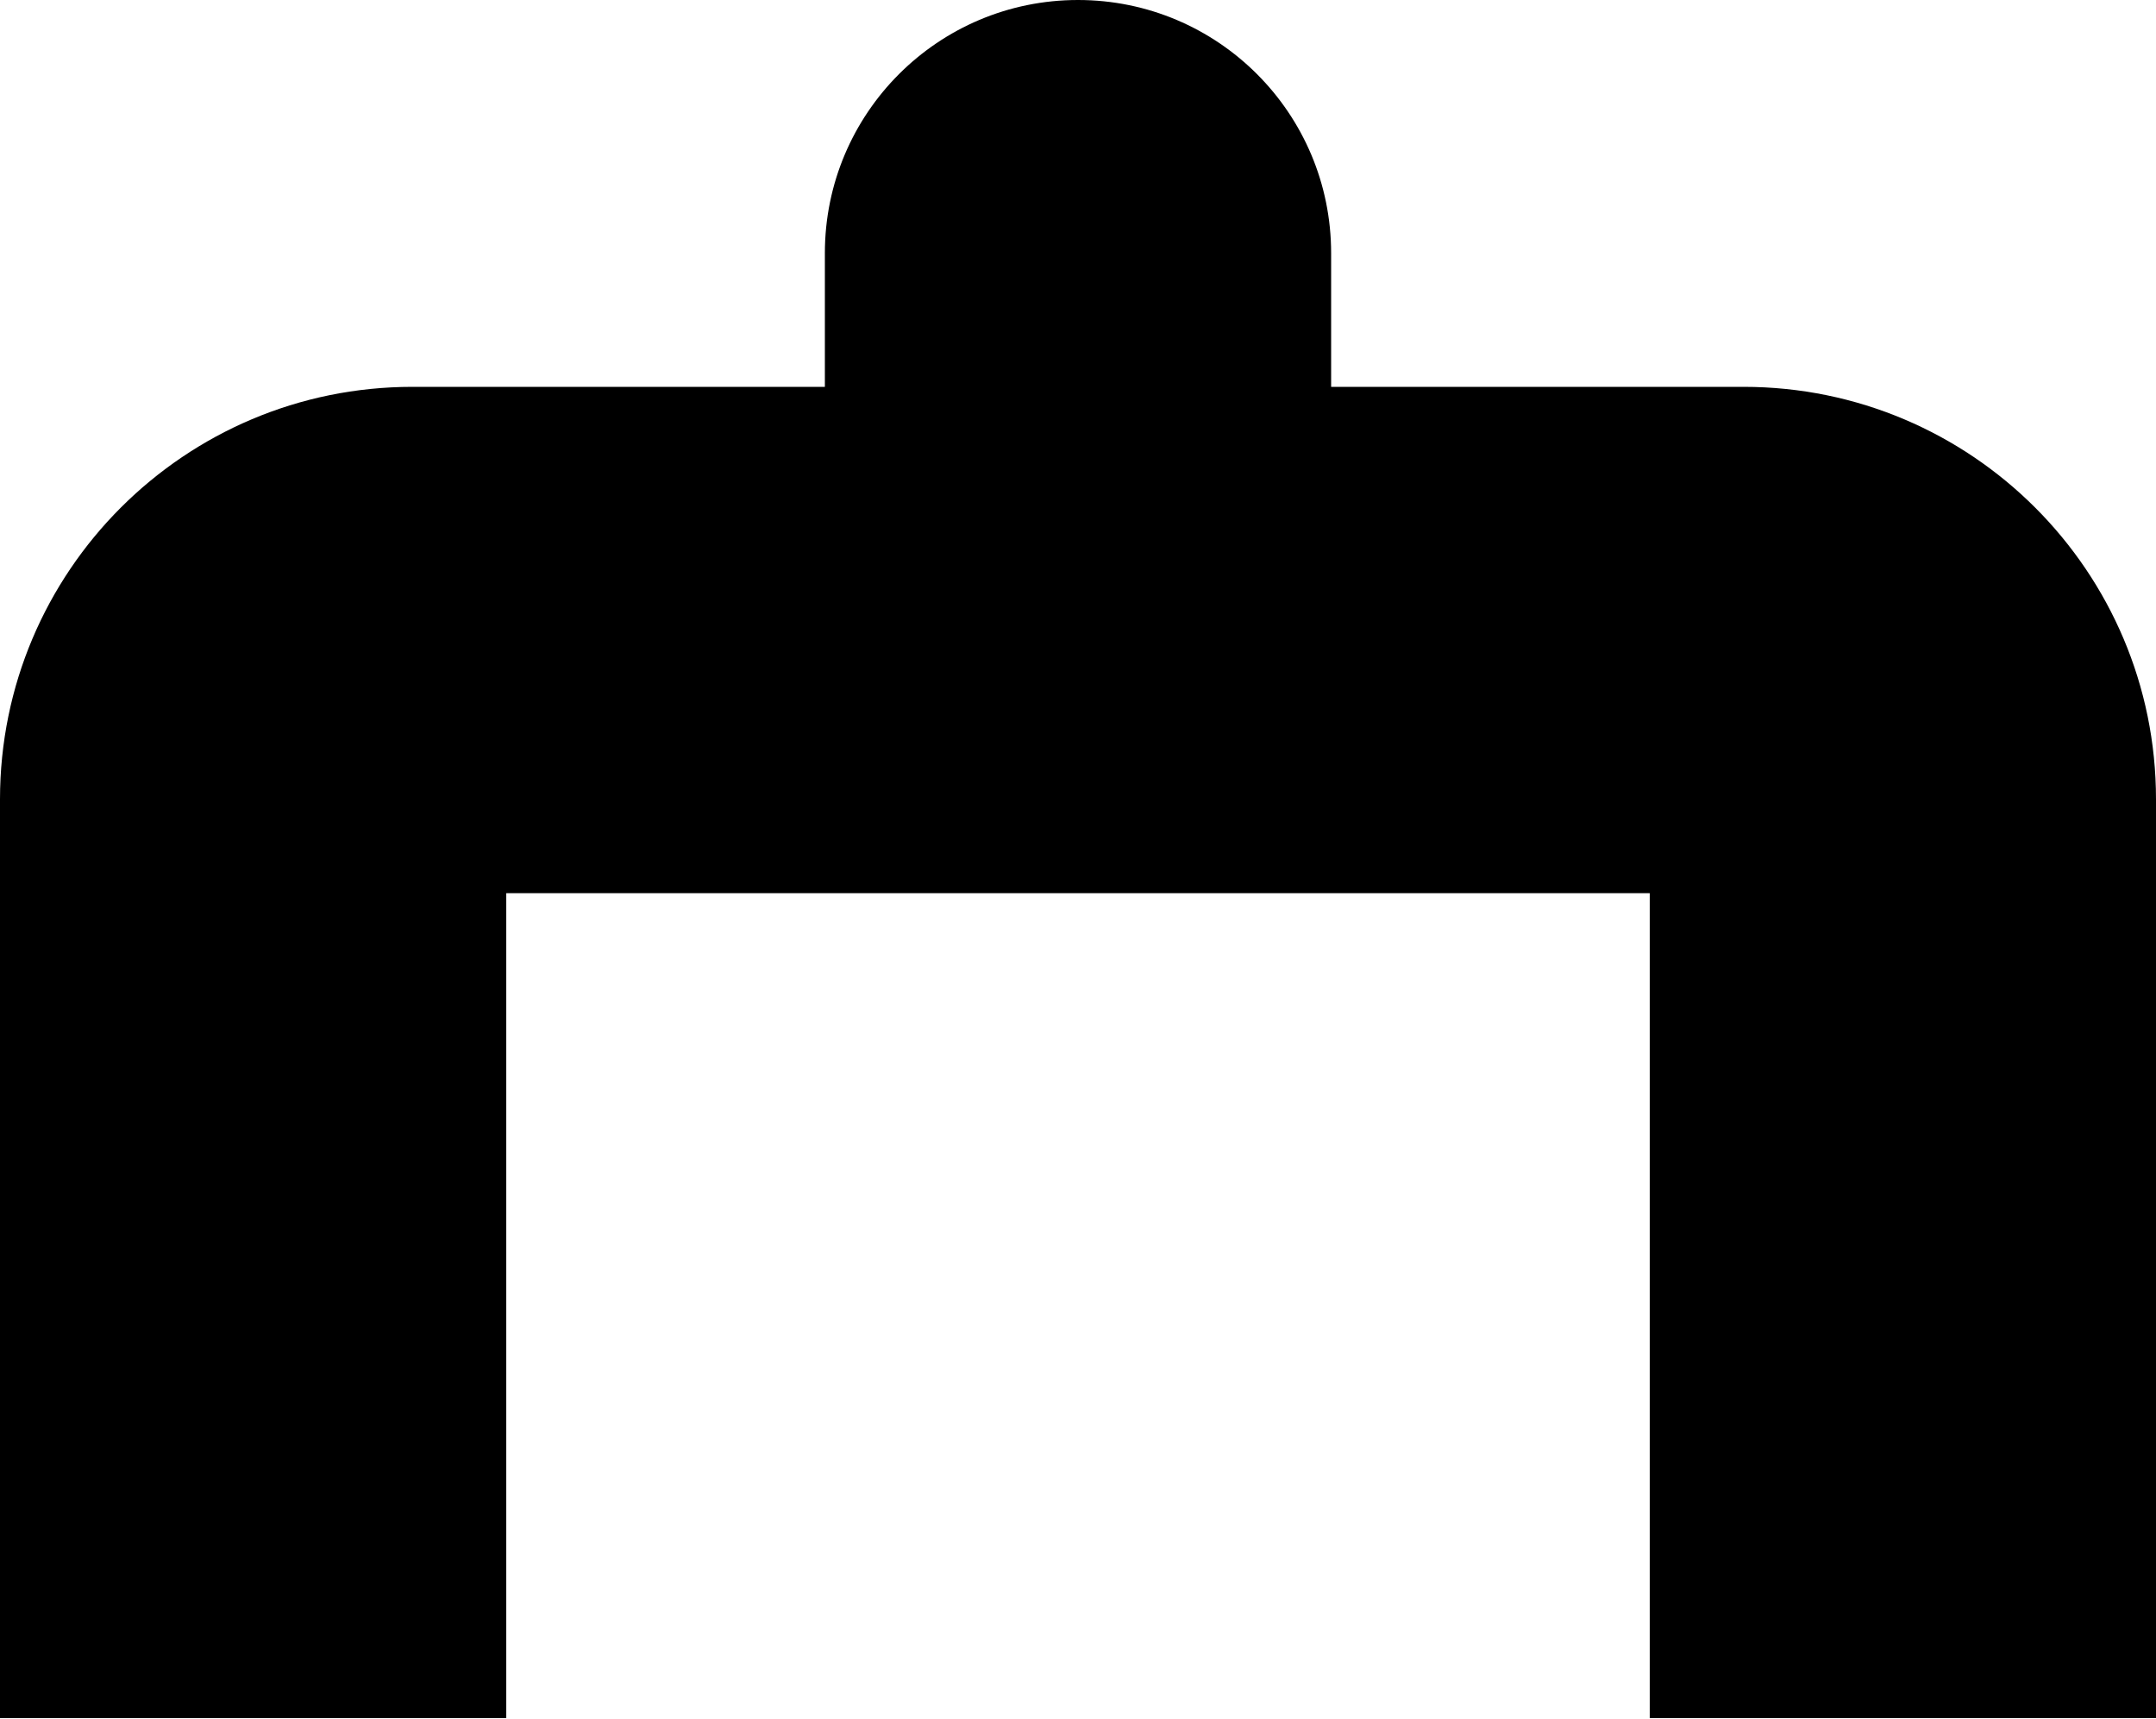
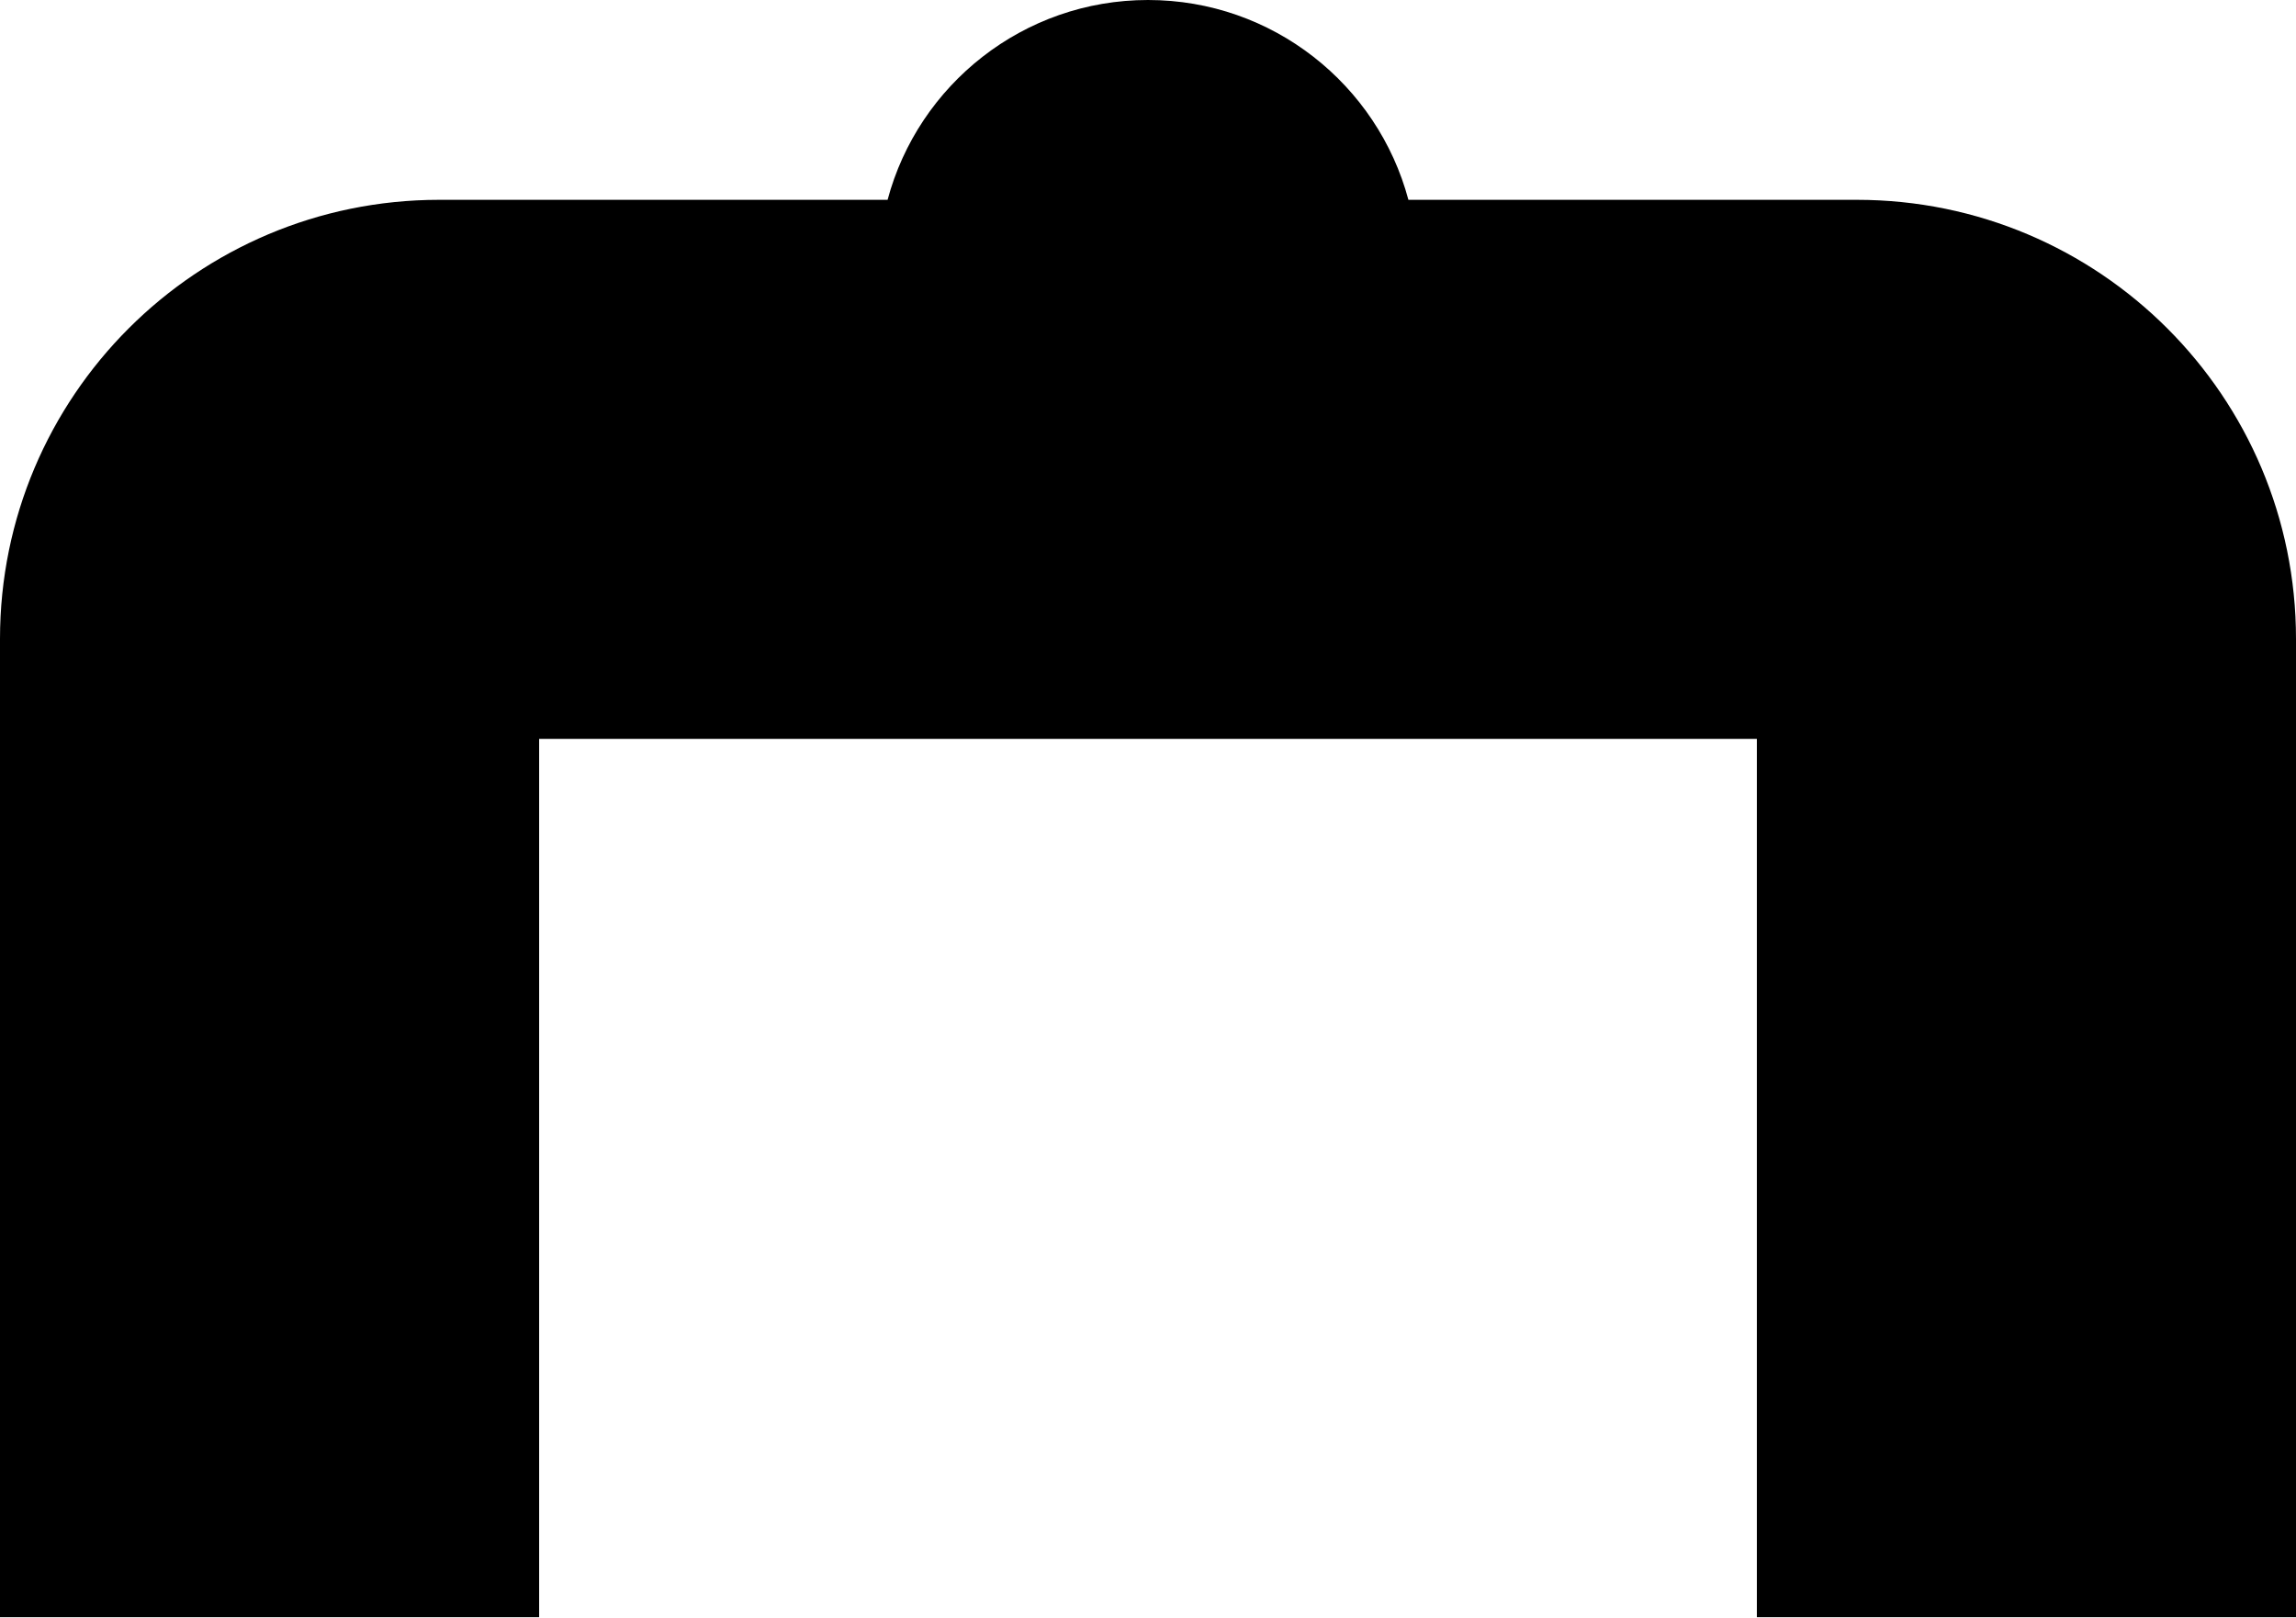
- <svg xmlns="http://www.w3.org/2000/svg" width="135.34" height="107.84" viewBox="0 0 135.34 107.84">
-   <path fill="#000000" fill-rule="evenodd" d="M51.78 15.89C51.78 7.11 58.89 0 67.67 0C76.45 0 83.56 7.11 83.56 15.89L83.56 24.28L109.45 24.28C123.75 24.28 135.34 35.87 135.34 50.17L135.34 107.84L103.56 107.84L103.56 56.06L31.78 56.06L31.78 107.84L0 107.84L0 50.17C0 35.87 11.59 24.28 25.89 24.28L51.78 24.28Z" />
+ <svg xmlns="http://www.w3.org/2000/svg" width="135.34" height="95.34" viewBox="0 0 135.34 95.34">
+   <path fill="#000000" fill-rule="evenodd" d="M67.67 0C75.02 0 81.21 5 83.02 11.78L109.45 11.78C123.75 11.78 135.34 23.37 135.34 37.67L135.34 95.34L103.56 95.34L103.56 43.56L31.78 43.56L31.78 95.34L0 95.34L0 37.67C0 23.37 11.59 11.78 25.89 11.78L52.32 11.78C54.13 5 60.32 0 67.67 0Z" />
</svg>
